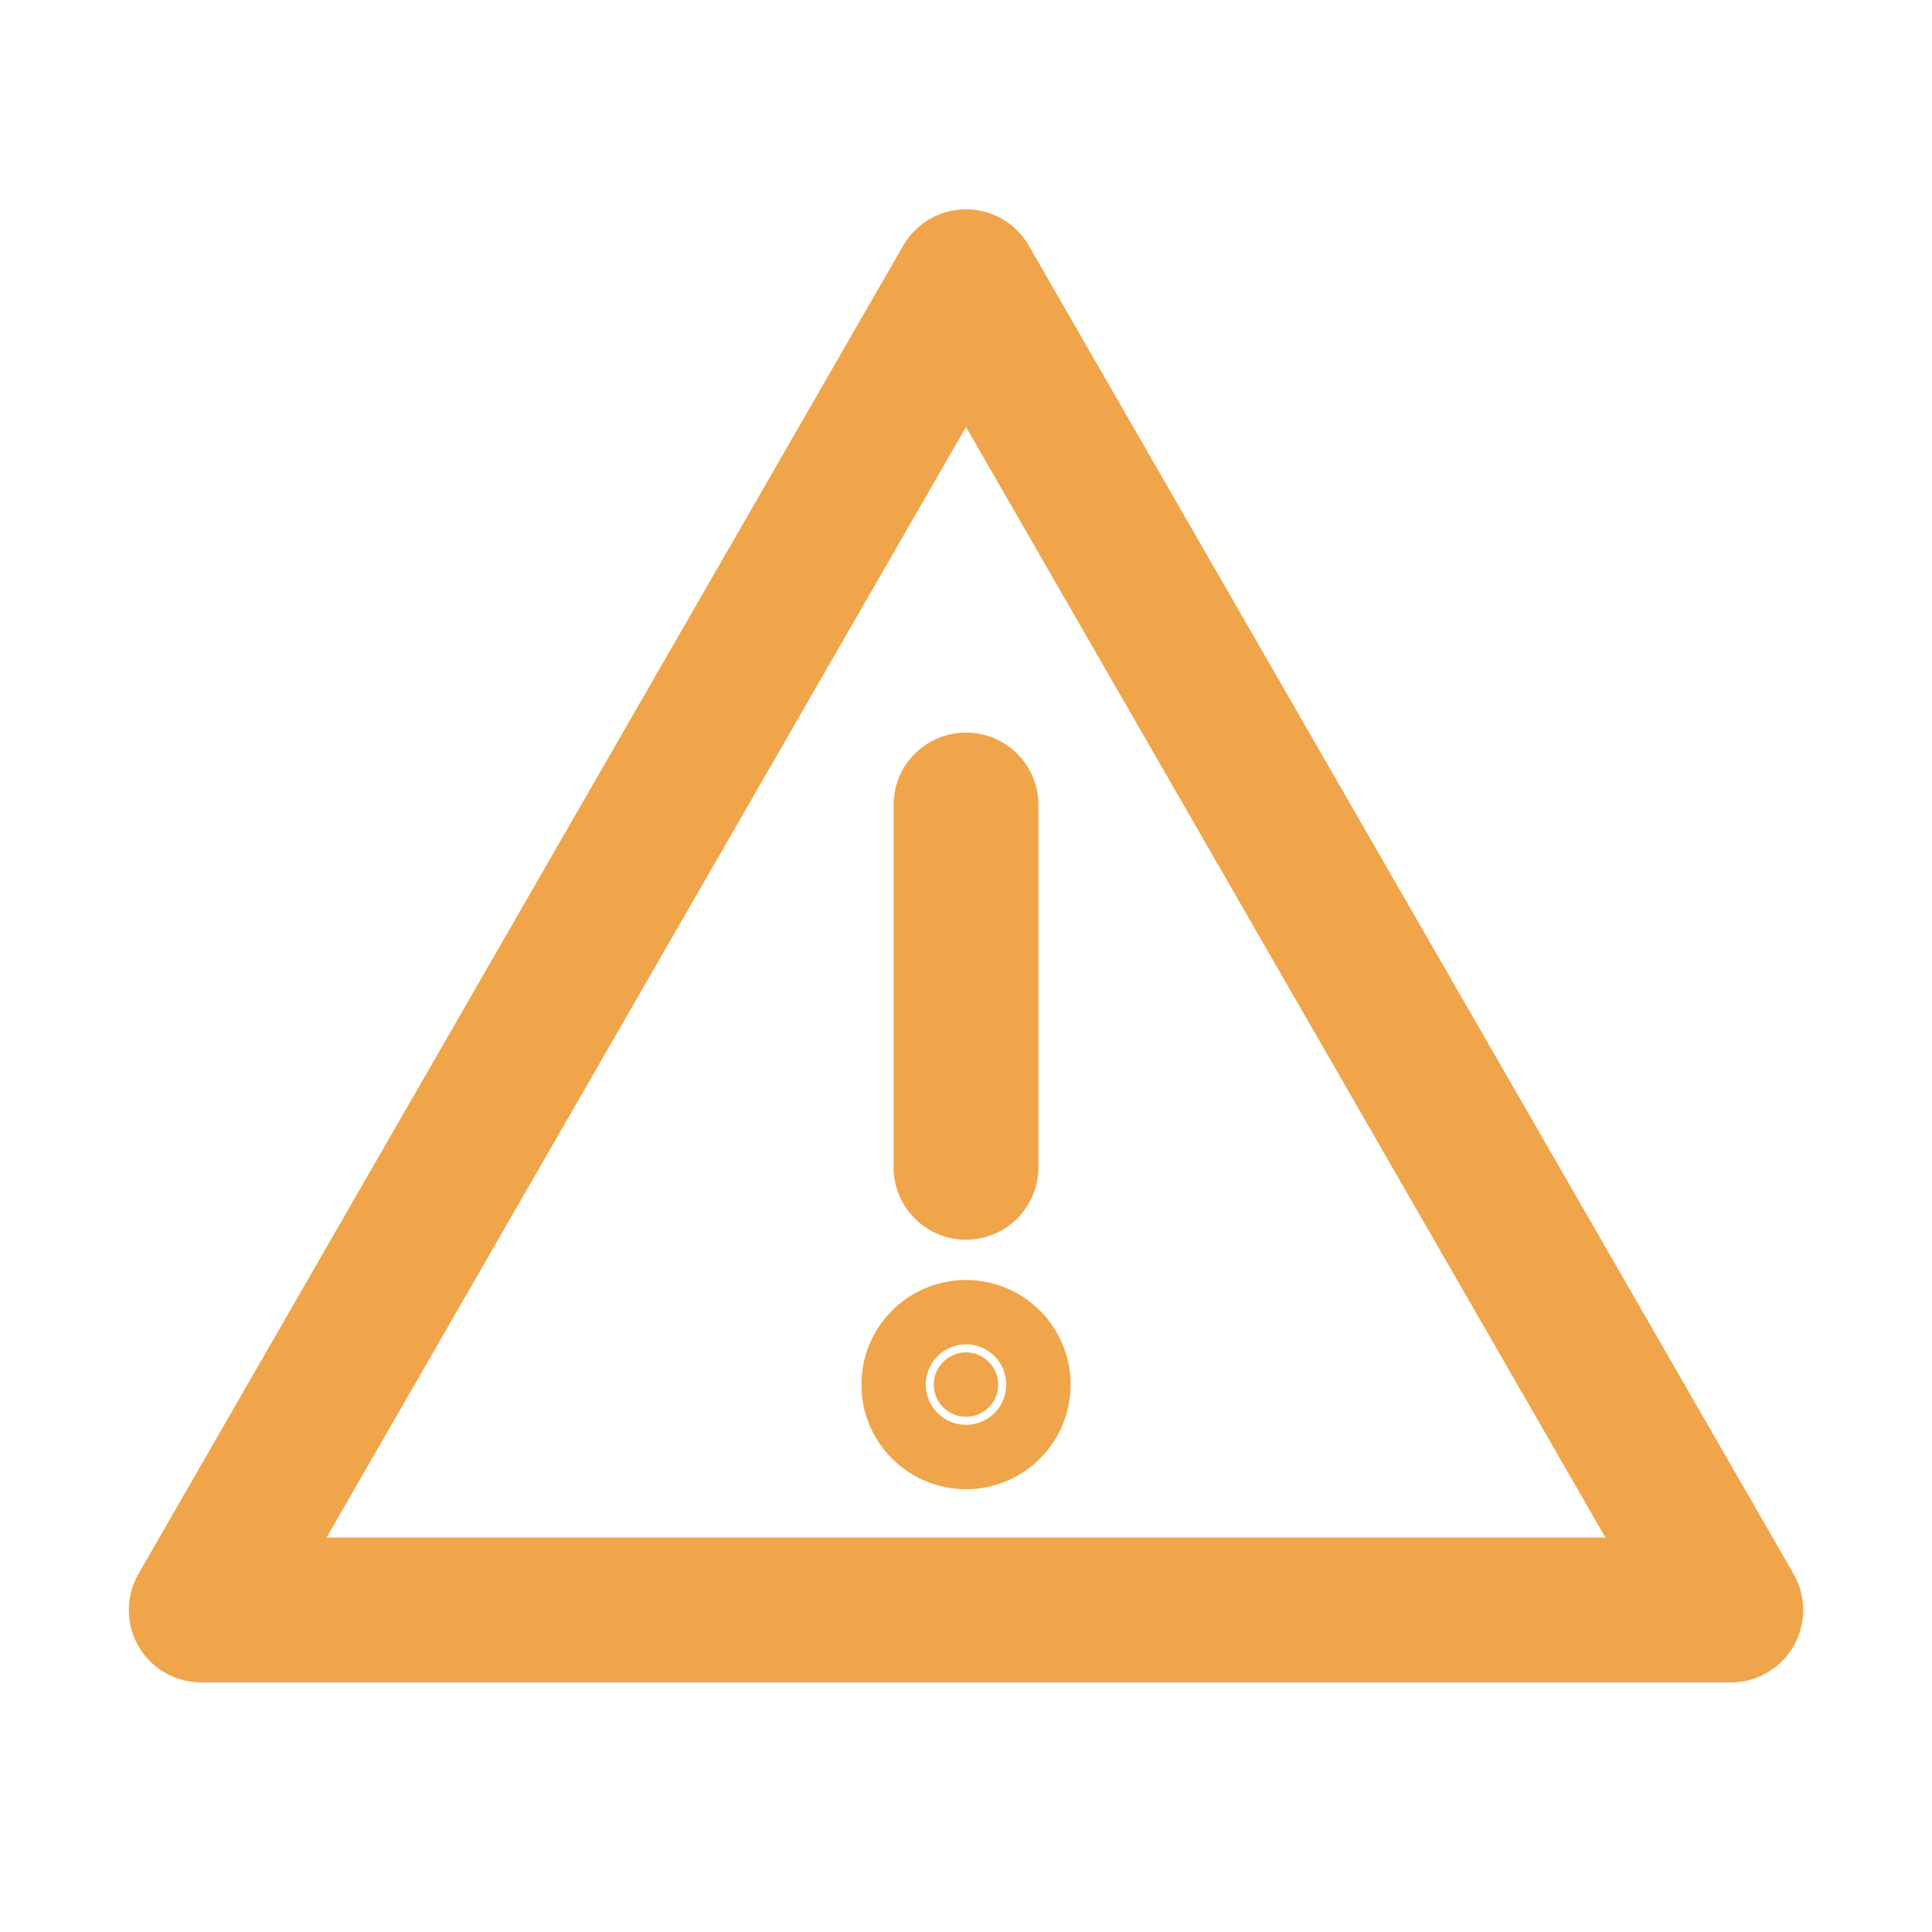
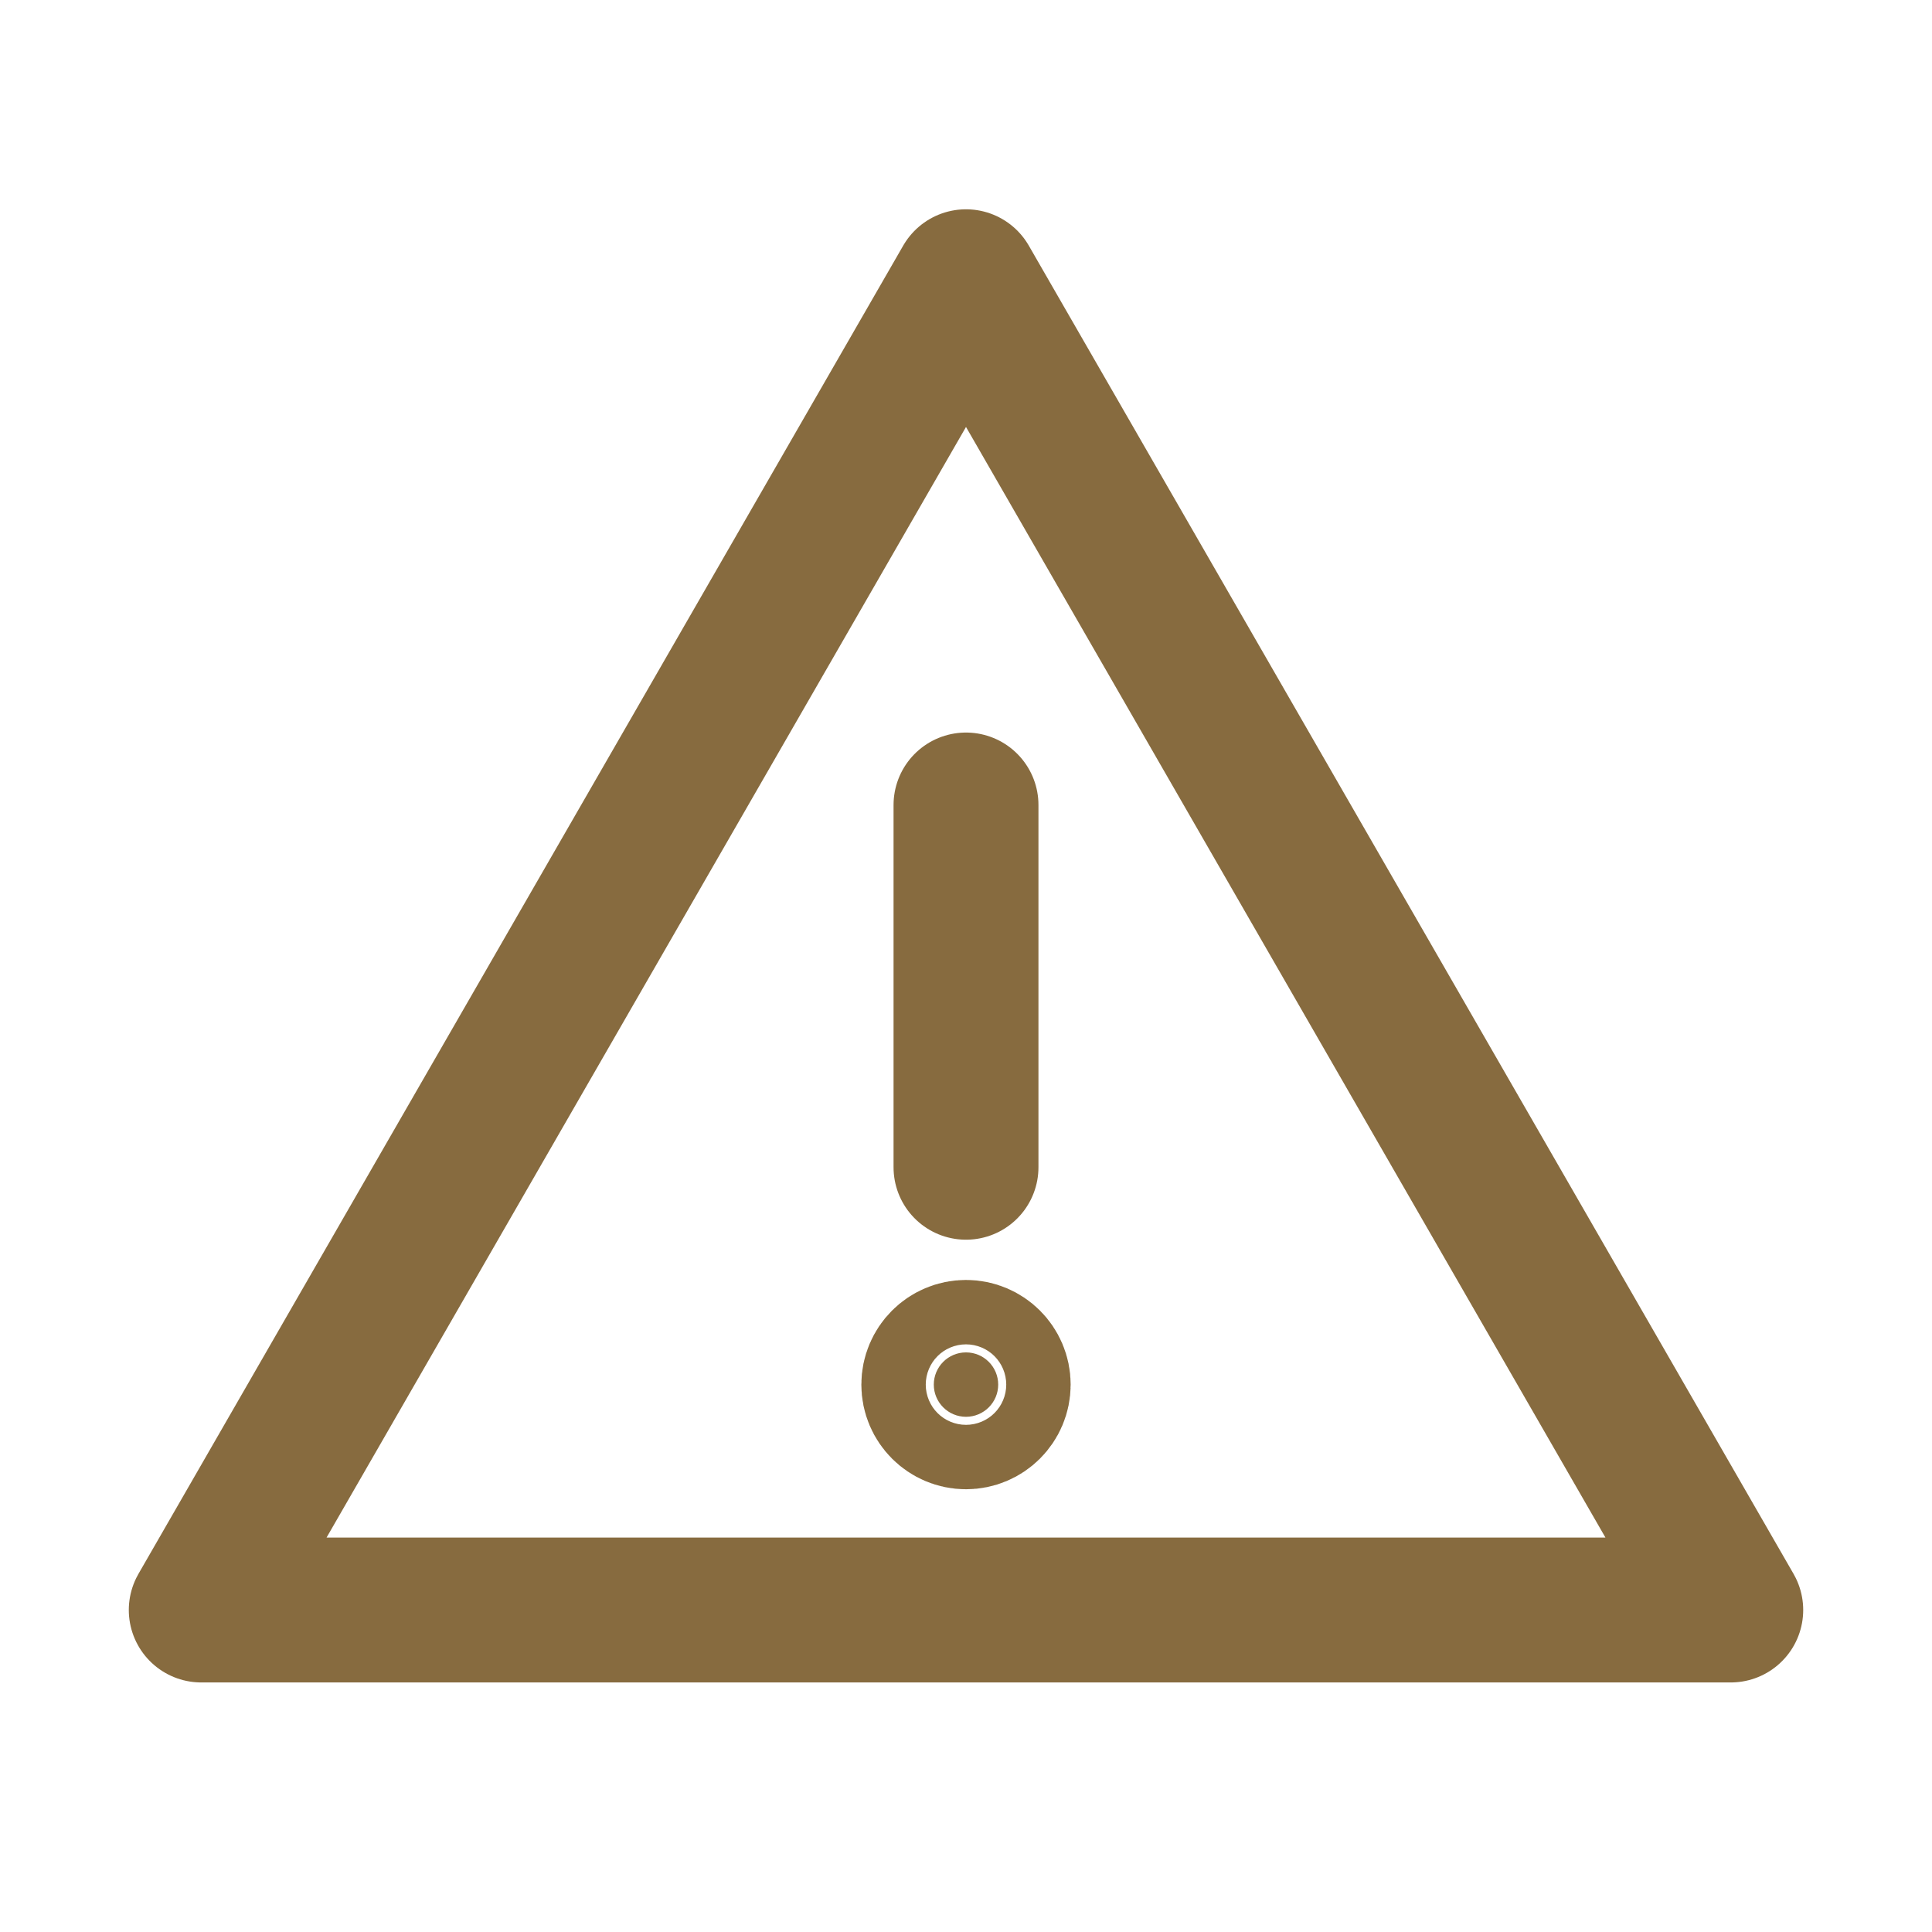
- <svg xmlns="http://www.w3.org/2000/svg" viewBox="0 0 24 24" fill="none" stroke="#f0a54b" stroke-width="1.8" stroke-linecap="round" stroke-linejoin="round">
+ <svg xmlns="http://www.w3.org/2000/svg" viewBox="0 0 24 24" fill="none" stroke="#876b3f" stroke-width="1.8" stroke-linecap="round" stroke-linejoin="round">
  <path d="M12 3.5L21.5 20h-19L12 3.5z" />
  <path d="M12 10v4.5" />
-   <circle cx="12" cy="17.2" r="0.4" fill="#f0a54b" />
+   <circle cx="12" cy="17.2" r="0.4" fill="#876b3f" />
</svg>
